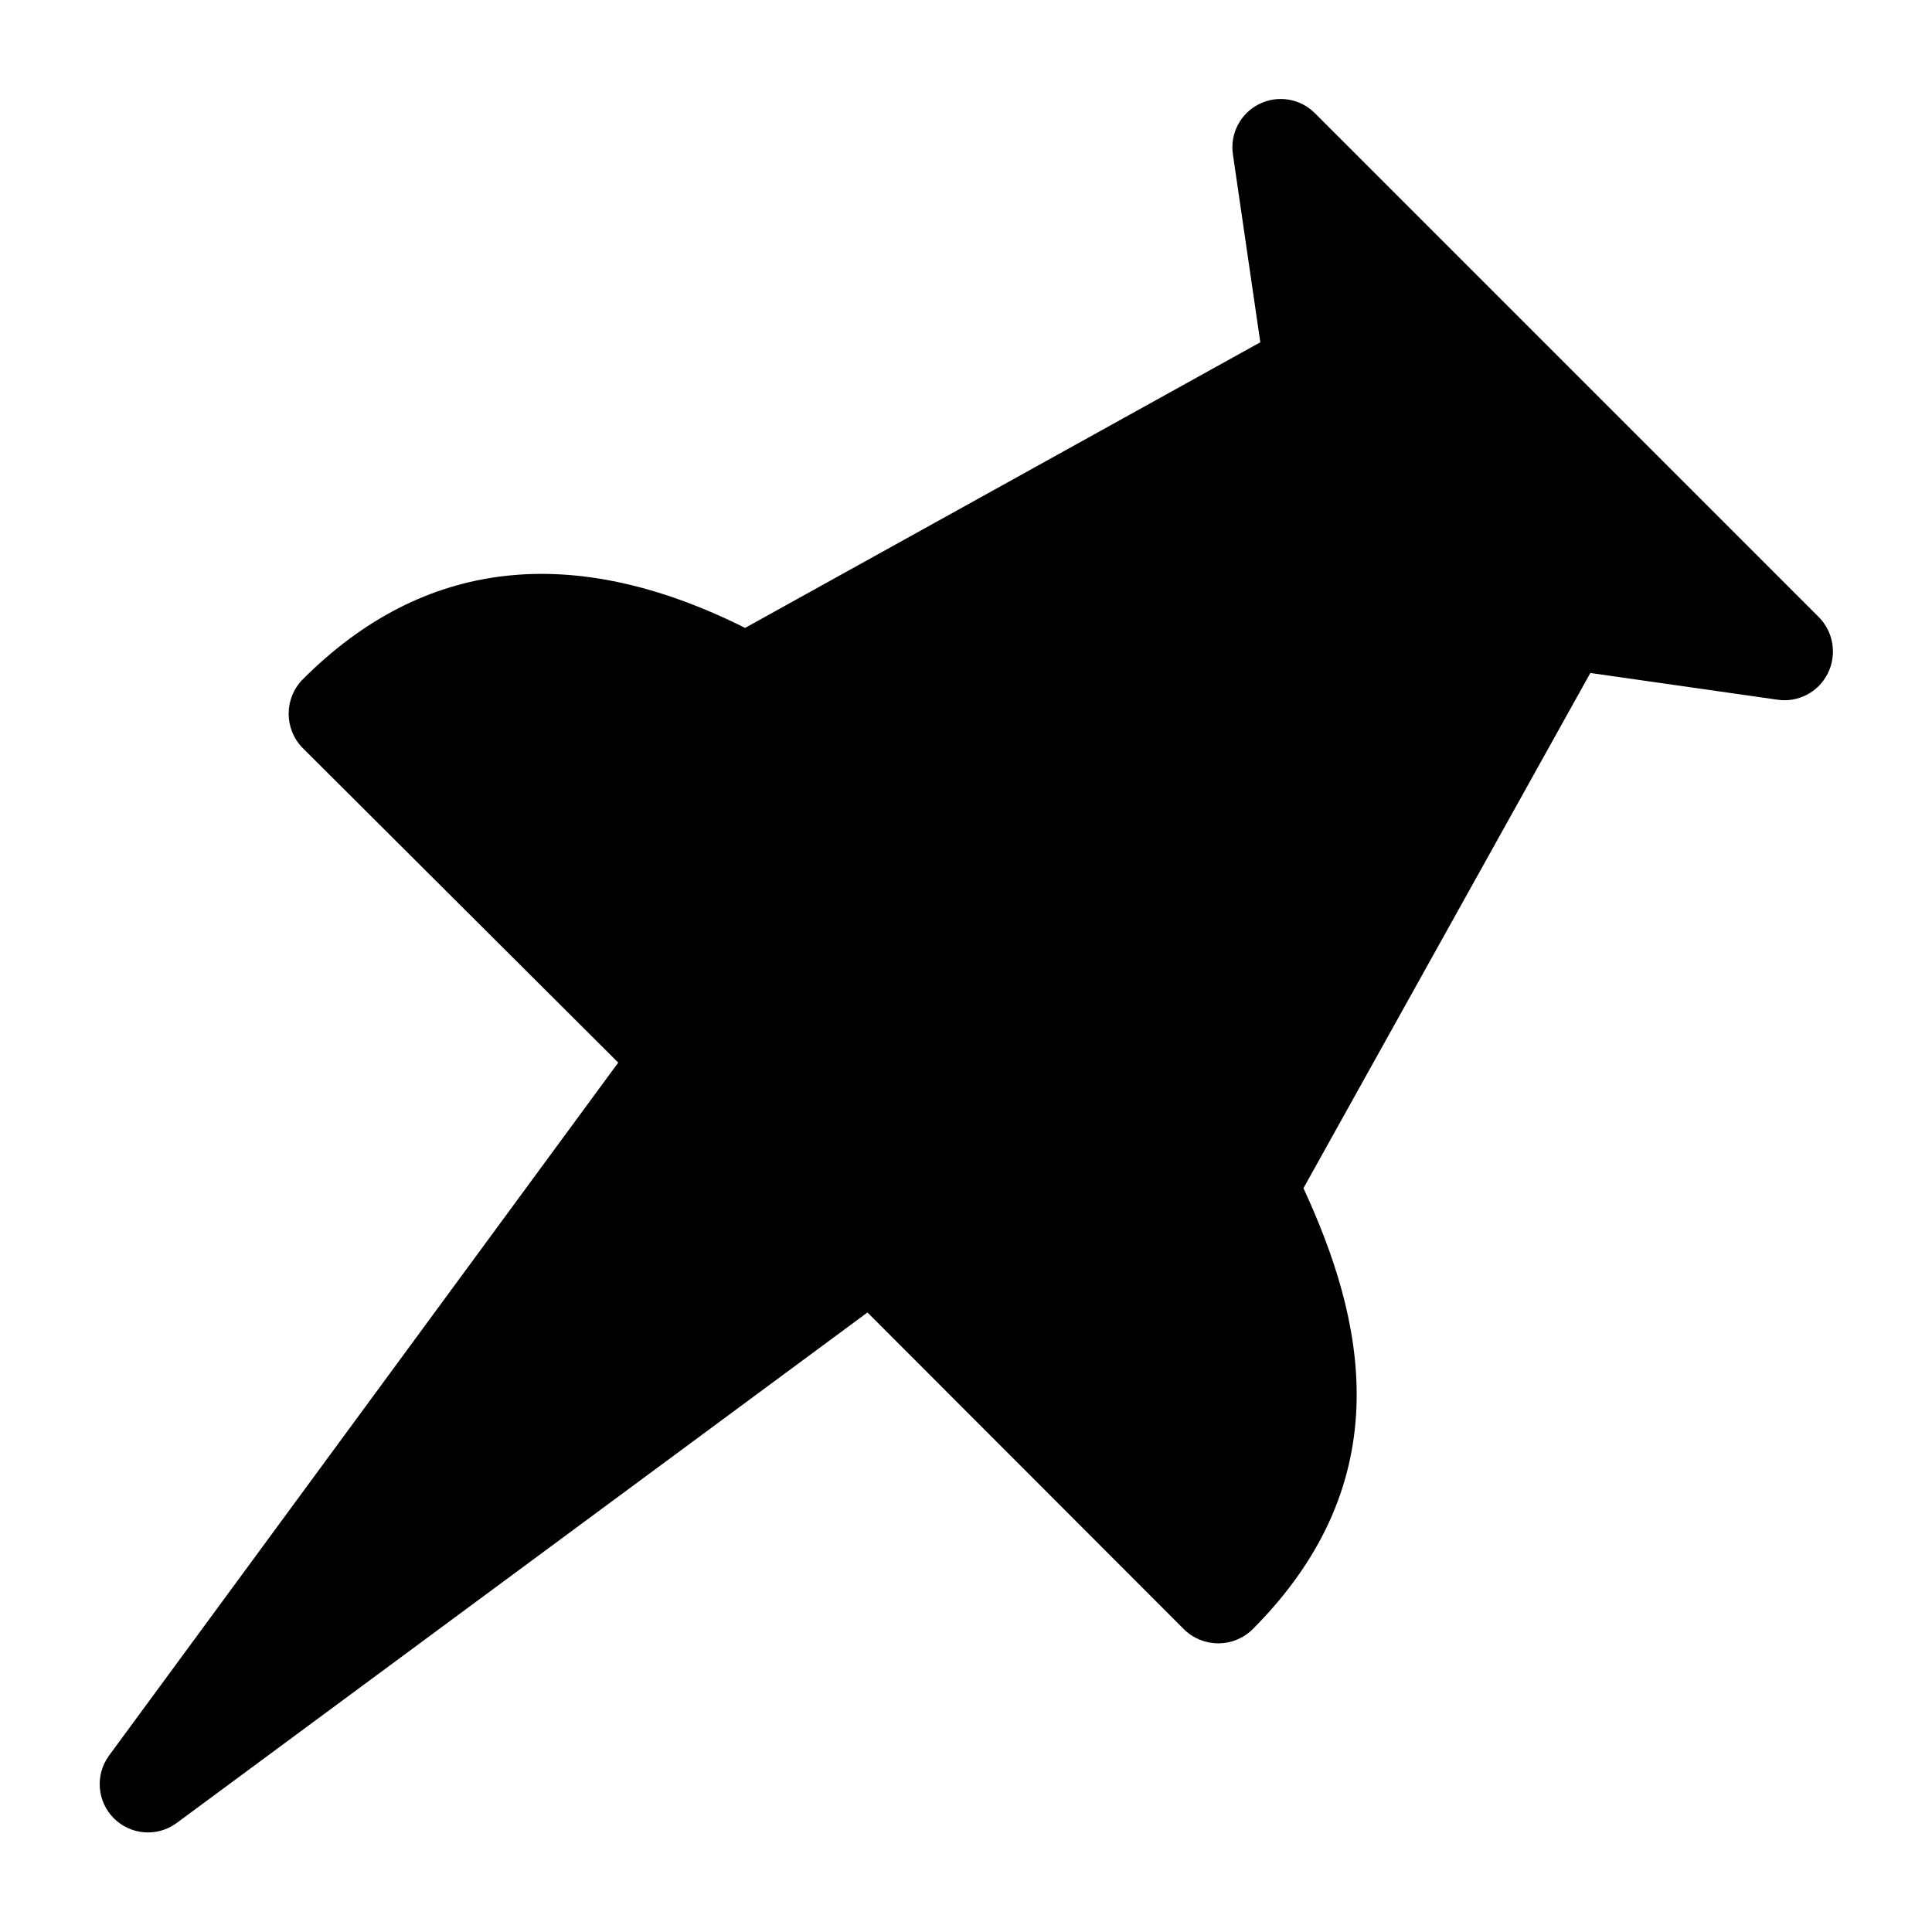
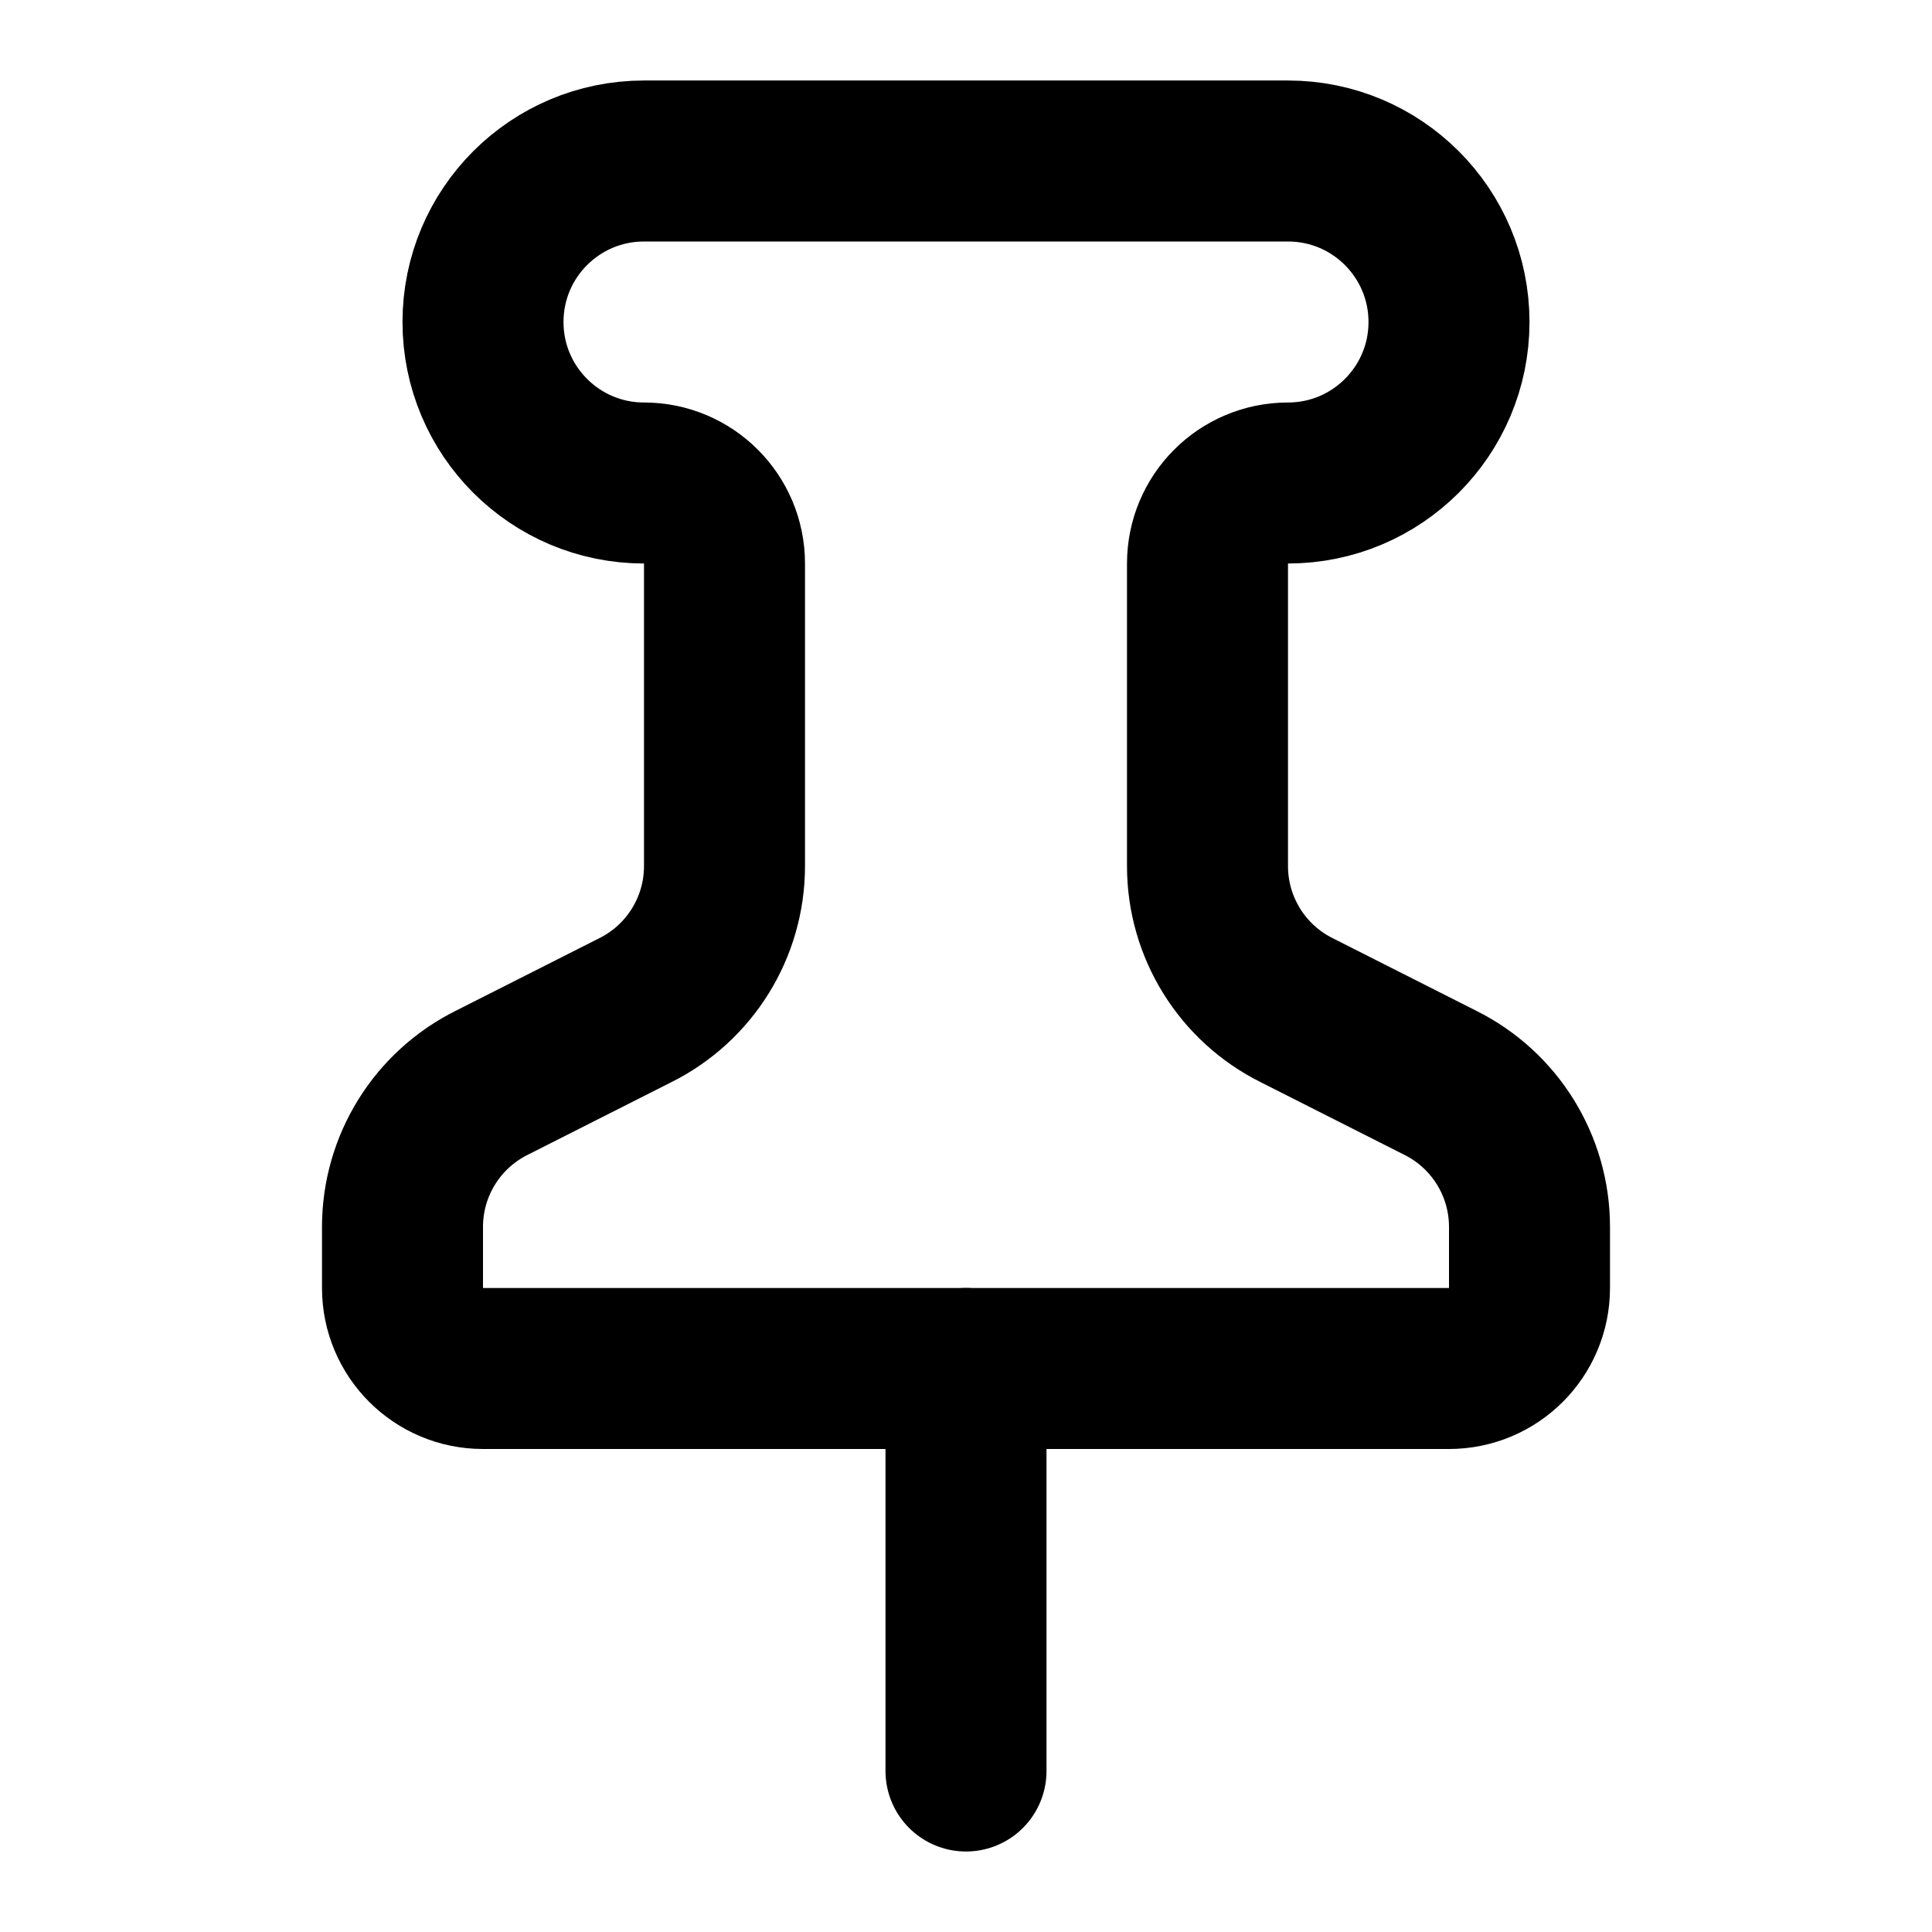
- <svg xmlns="http://www.w3.org/2000/svg" t="1769847704161" class="icon" viewBox="0 0 1024 1024" version="1.1" p-id="14908" width="200" height="200">
-   <path d="M963.925 326.997L697.003 60.075a25.6 25.6 0 0 0-43.52 21.845l14.507 99.499-273.067 151.381c-91.477-45.739-170.667-36.693-234.496 27.307a25.941 25.941 0 0 0 0 36.352L327.68 563.2 57.685 930.645a25.6 25.6 0 0 0 35.84 35.669l366.251-270.677 167.765 167.936a25.941 25.941 0 0 0 36.352 0c79.531-79.701 58.539-165.547 26.965-233.813l152.064-273.067 99.157 14.165a25.6 25.6 0 0 0 26.624-13.824 25.941 25.941 0 0 0-4.779-30.037z" p-id="14909" />
+ <svg xmlns="http://www.w3.org/2000/svg" width="24" height="24" viewBox="0 0 24 24" fill="none" stroke="currentColor" stroke-width="2" stroke-linecap="round" stroke-linejoin="round" class="lucide lucide-pin-icon lucide-pin">
+   <path d="M12 17v5" />
+   <path d="M9 10.76a2 2 0 0 1-1.11 1.79l-1.78.9A2 2 0 0 0 5 15.24V16a1 1 0 0 0 1 1h12a1 1 0 0 0 1-1v-.76a2 2 0 0 0-1.11-1.79l-1.78-.9A2 2 0 0 1 15 10.76V7a1 1 0 0 1 1-1 2 2 0 0 0 0-4H8a2 2 0 0 0 0 4 1 1 0 0 1 1 1z" />
</svg>
